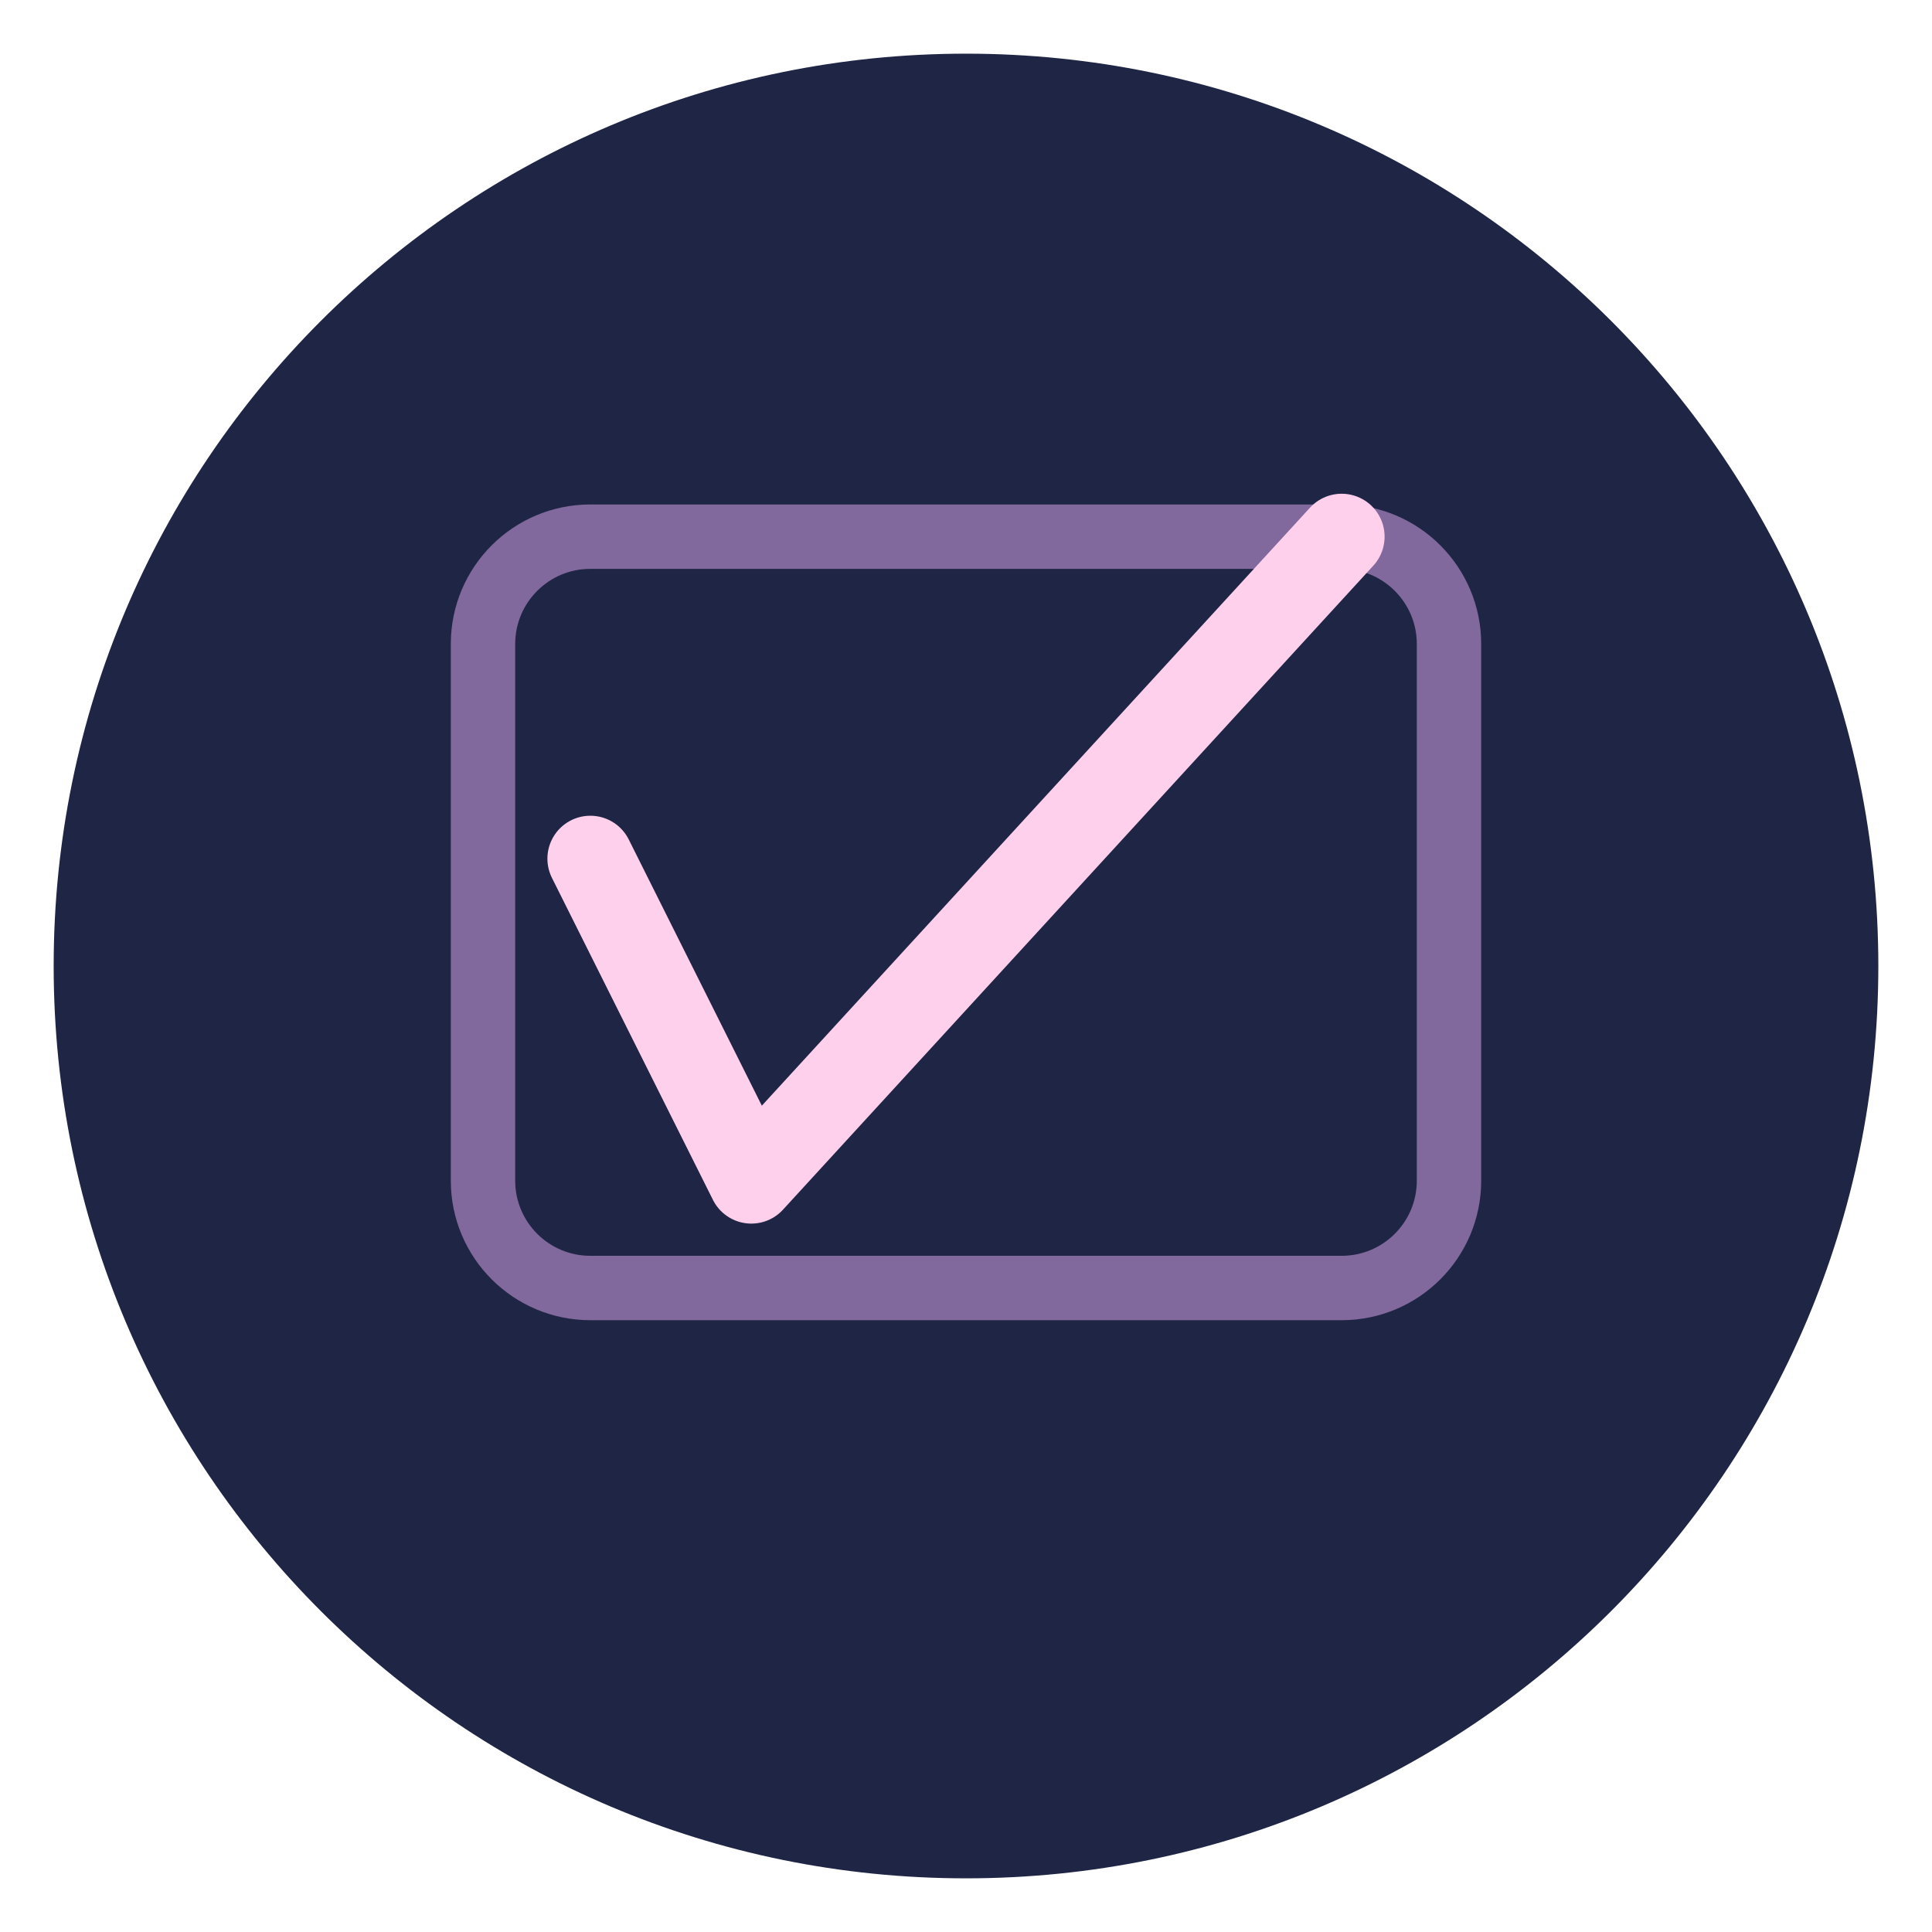
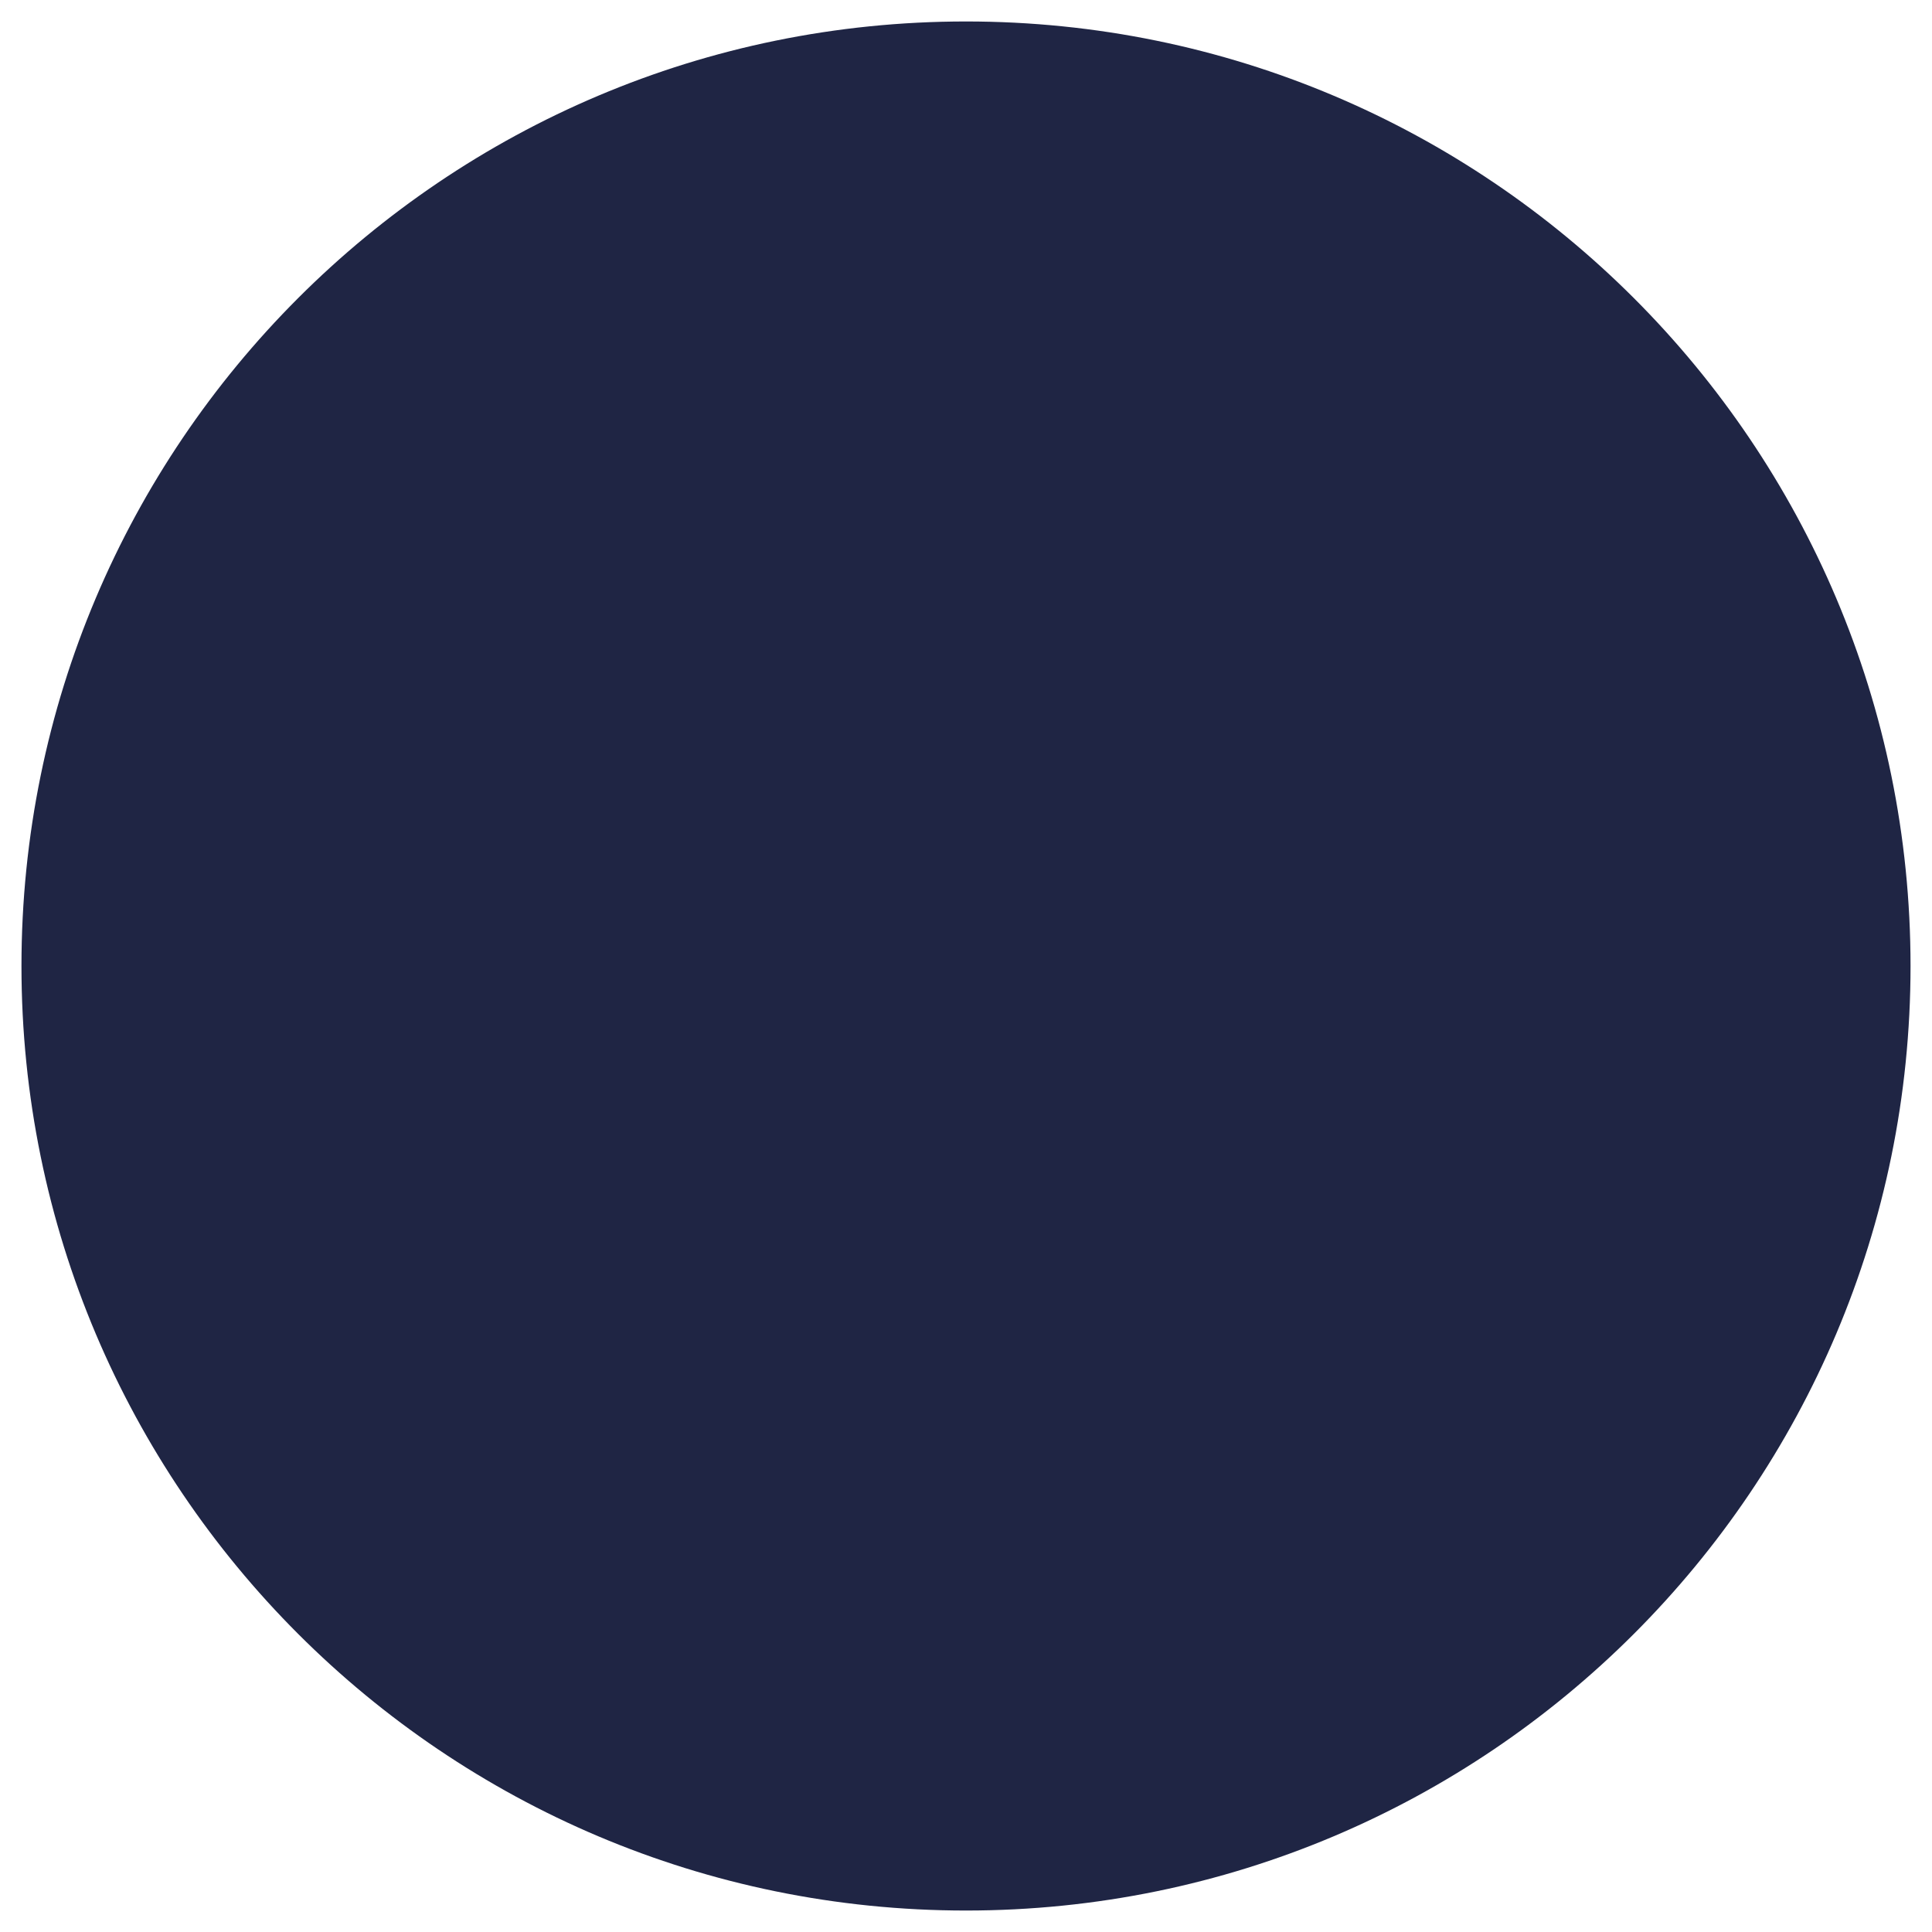
<svg xmlns="http://www.w3.org/2000/svg" viewBox="0 0 180 180" width="180" height="180">
-   <circle cx="90" cy="90" r="85" fill="#1f2544" />
-   <rect x="45" y="50" width="90" height="70" rx="10" fill="none" stroke="#81689d" stroke-width="6" />
-   <polyline points="55,80 70,110 125,50" fill="none" stroke="#ffd0ec" stroke-width="8" stroke-linecap="round" stroke-linejoin="round" />
+   <rect x="45" y="40" width="90" height="100" rx="8" fill="none" stroke="#81689d" stroke-width="6" />
+   <path d="M60 85 L75 100 L120 60" fill="none" stroke="#ffd0ec" stroke-width="8" stroke-linecap="round" stroke-linejoin="round" />
+   <circle cx="90" cy="90" r="88" fill="#1f2544" />
</svg>
